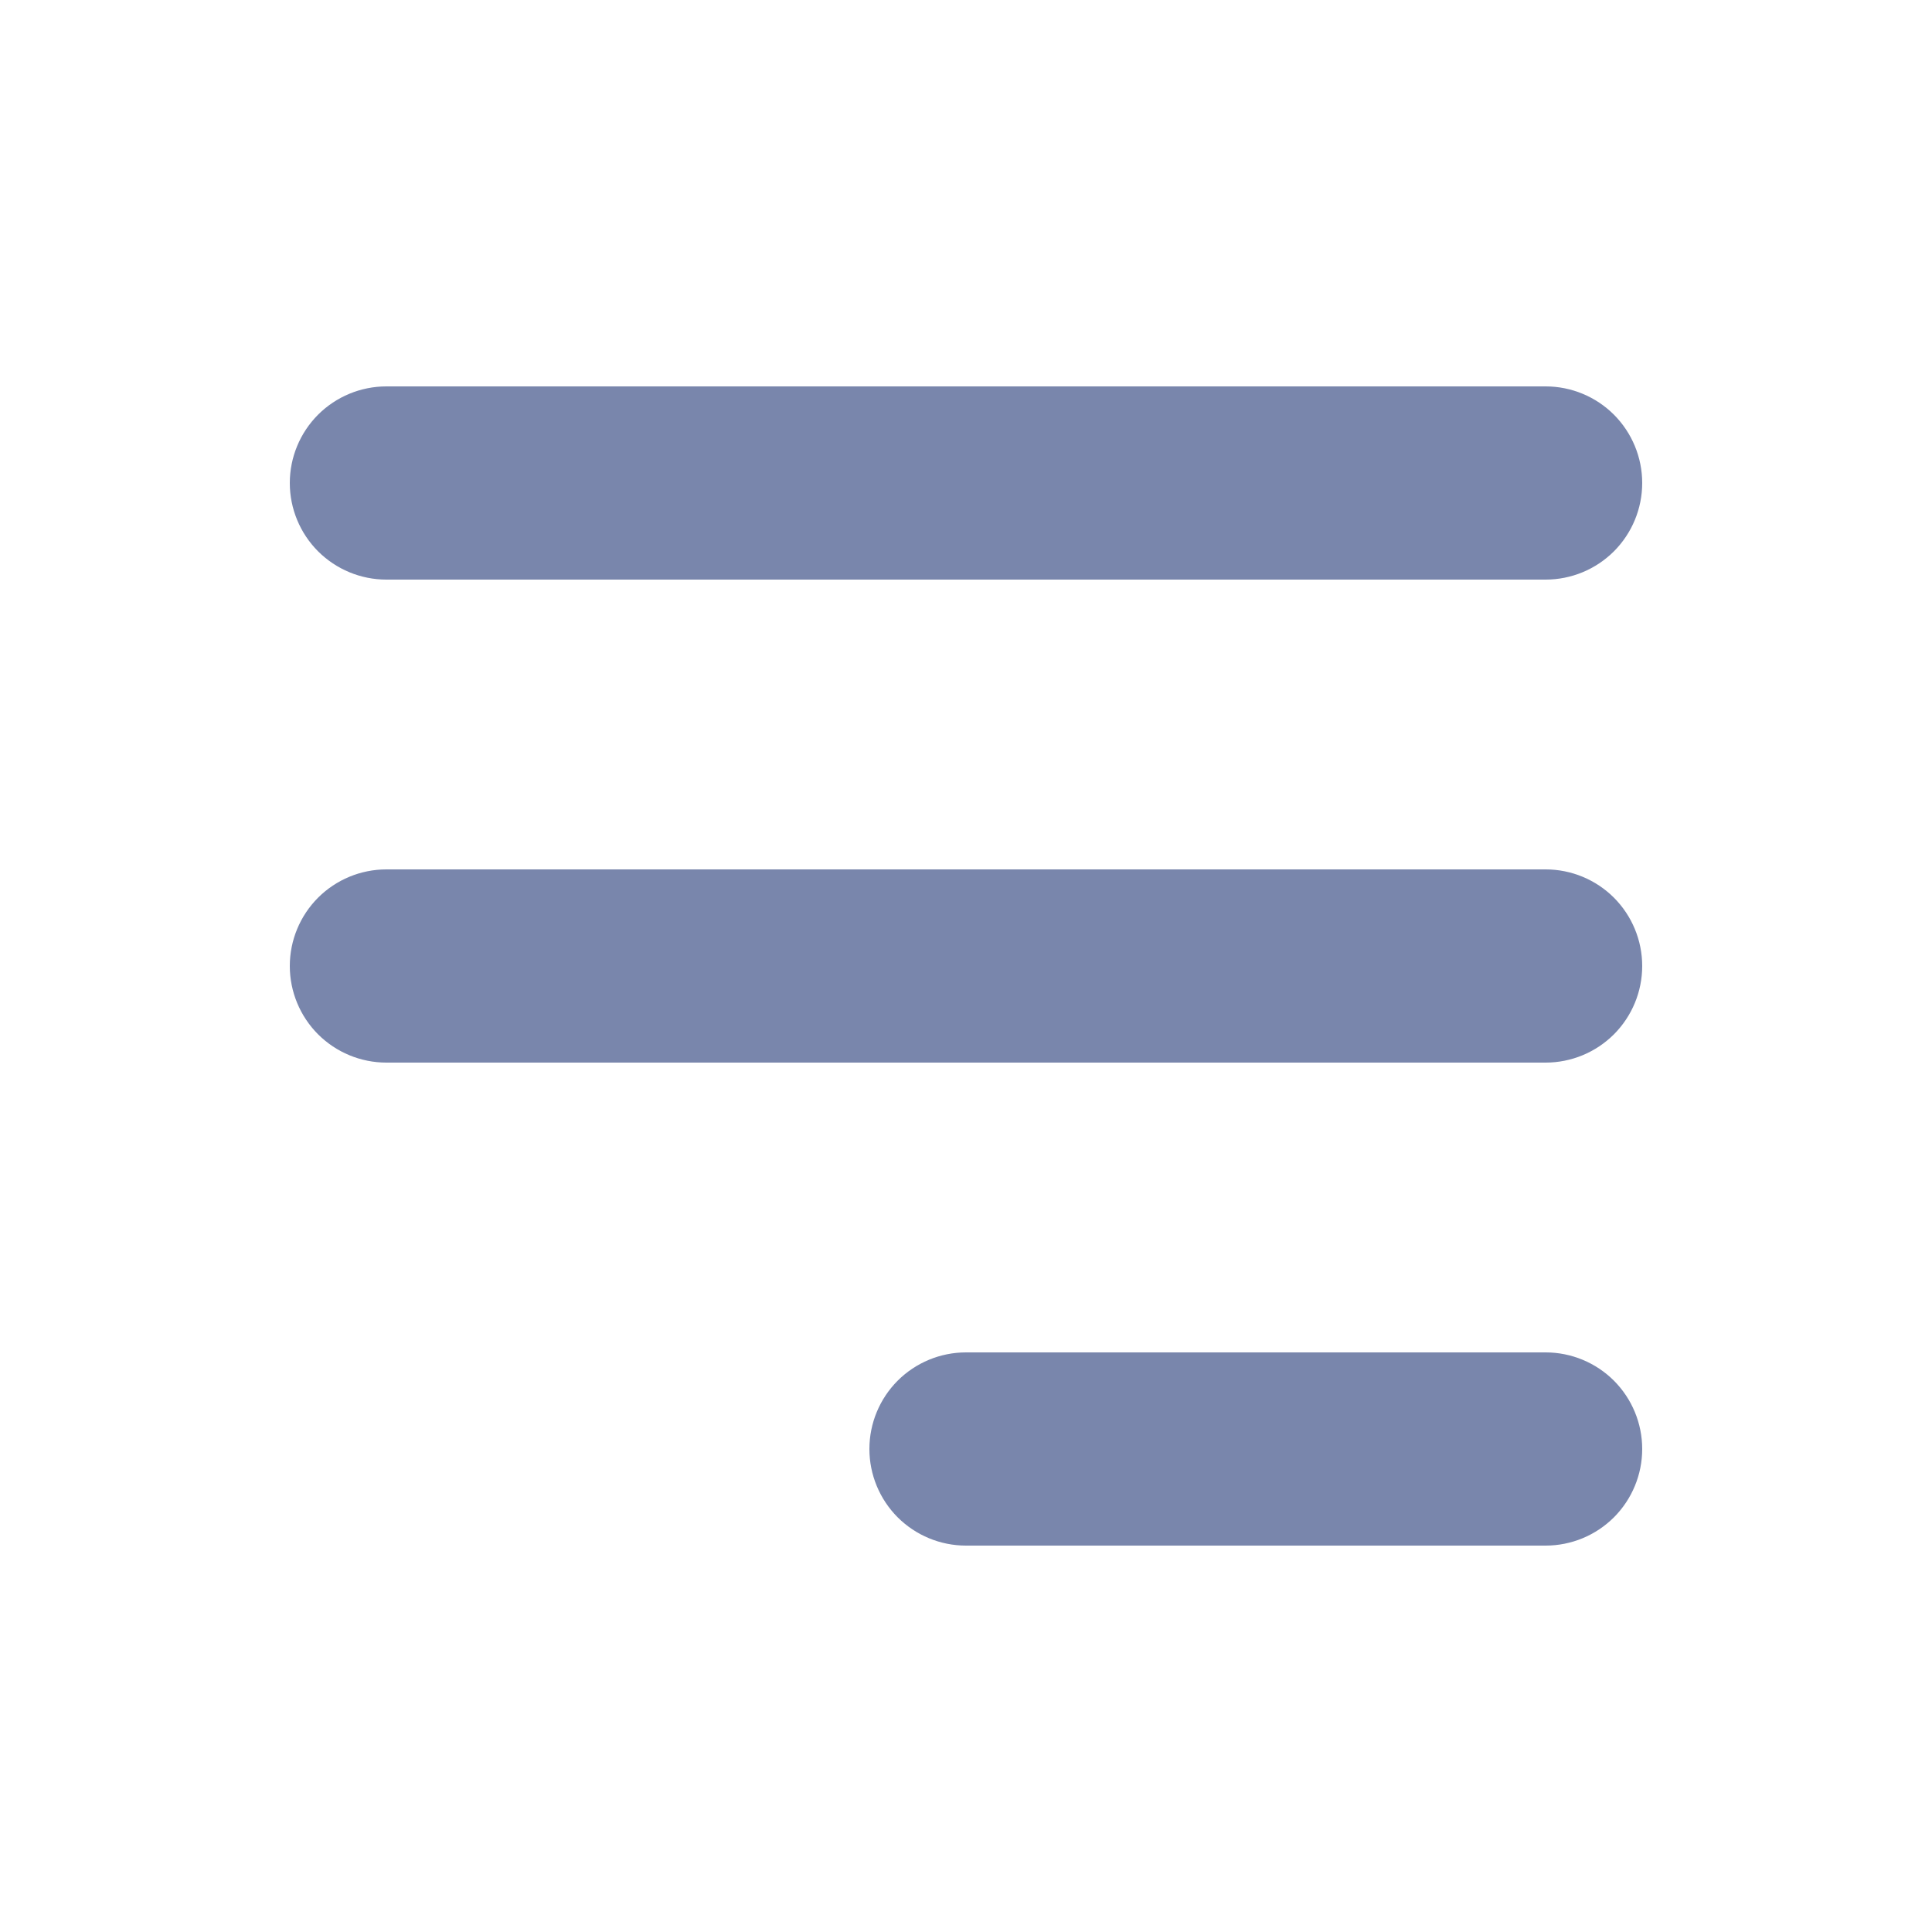
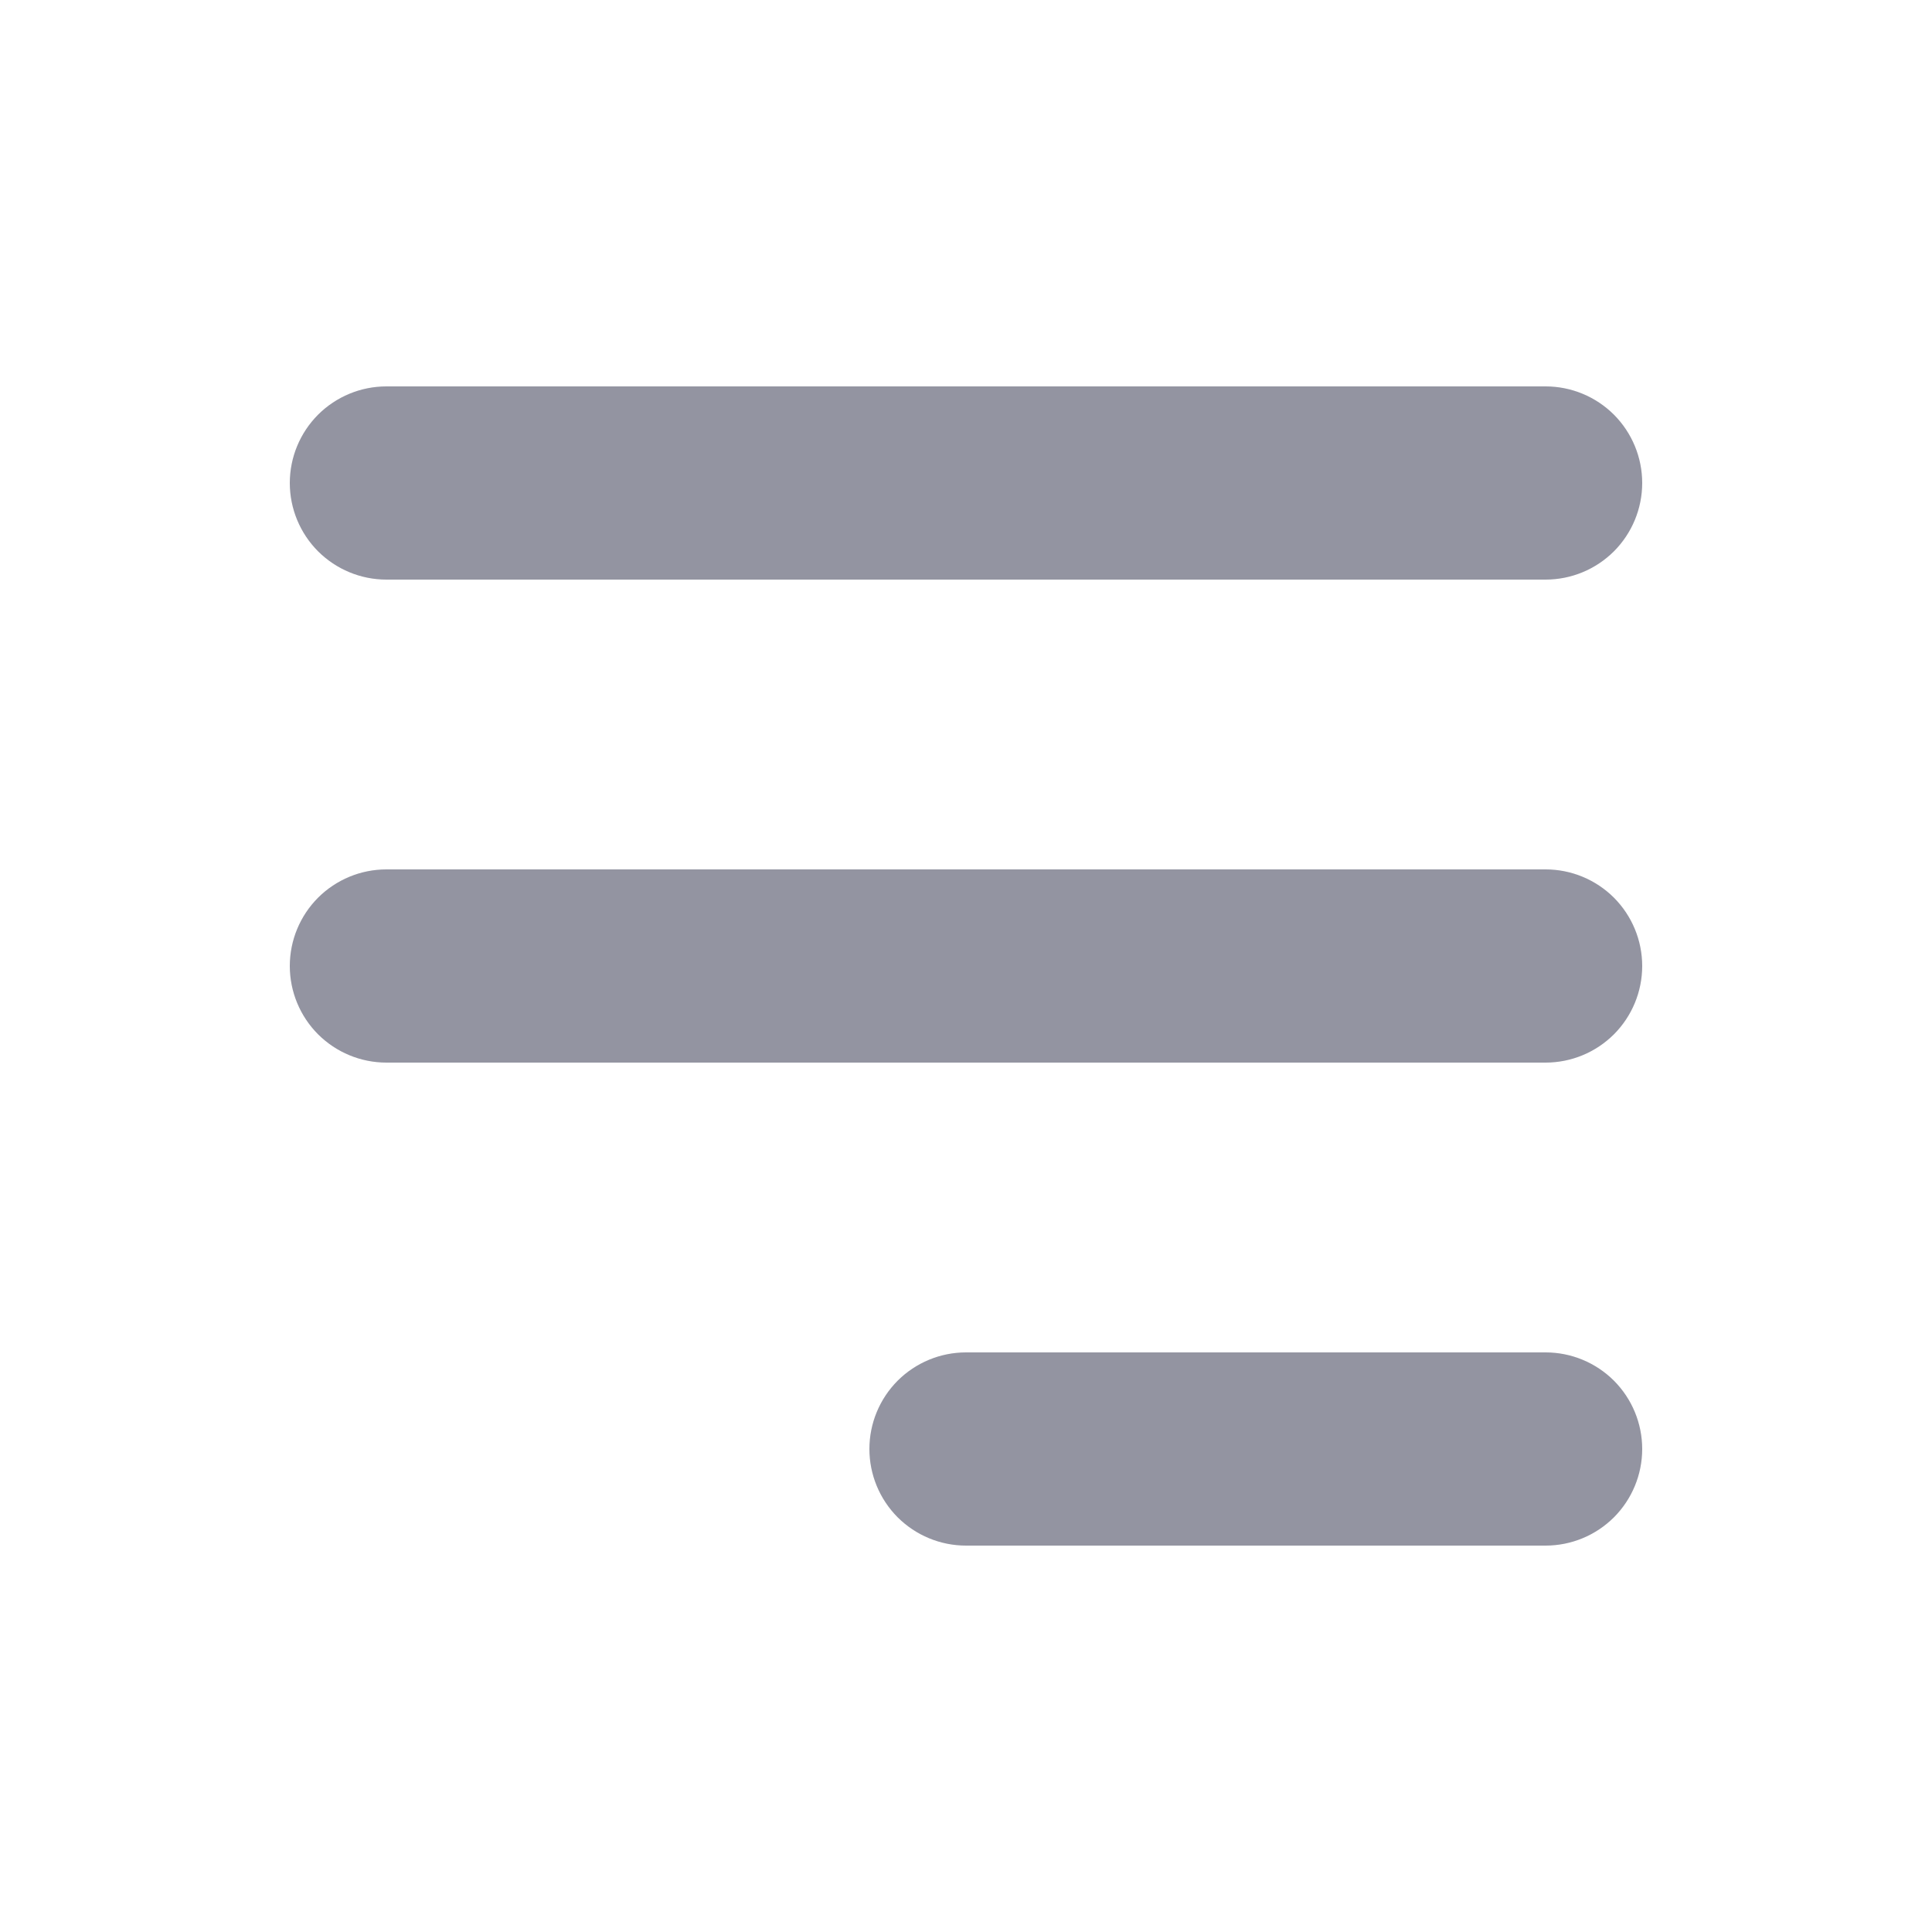
<svg xmlns="http://www.w3.org/2000/svg" width="30" height="30" viewBox="0 0 30 30" fill="none">
-   <path fill-rule="evenodd" clip-rule="evenodd" d="M4.5 7.5C4.5 7.102 4.658 6.721 4.939 6.439C5.221 6.158 5.602 6 6 6H24C24.398 6 24.779 6.158 25.061 6.439C25.342 6.721 25.5 7.102 25.5 7.5C25.5 7.898 25.342 8.279 25.061 8.561C24.779 8.842 24.398 9 24 9H6C5.602 9 5.221 8.842 4.939 8.561C4.658 8.279 4.5 7.898 4.5 7.5ZM4.5 15C4.5 14.602 4.658 14.221 4.939 13.939C5.221 13.658 5.602 13.5 6 13.5H24C24.398 13.5 24.779 13.658 25.061 13.939C25.342 14.221 25.5 14.602 25.5 15C25.5 15.398 25.342 15.779 25.061 16.061C24.779 16.342 24.398 16.5 24 16.5H6C5.602 16.5 5.221 16.342 4.939 16.061C4.658 15.779 4.5 15.398 4.5 15ZM13.5 22.5C13.5 22.102 13.658 21.721 13.939 21.439C14.221 21.158 14.602 21 15 21H24C24.398 21 24.779 21.158 25.061 21.439C25.342 21.721 25.5 22.102 25.5 22.5C25.5 22.898 25.342 23.279 25.061 23.561C24.779 23.842 24.398 24 24 24H15C14.602 24 14.221 23.842 13.939 23.561C13.658 23.279 13.5 22.898 13.5 22.5Z" fill="#7986AC" />
+   <path fill-rule="evenodd" clip-rule="evenodd" d="M4.5 7.5C4.5 7.102 4.658 6.721 4.939 6.439C5.221 6.158 5.602 6 6 6H24C24.398 6 24.779 6.158 25.061 6.439C25.342 6.721 25.5 7.102 25.5 7.5C25.5 7.898 25.342 8.279 25.061 8.561C24.779 8.842 24.398 9 24 9H6C5.602 9 5.221 8.842 4.939 8.561C4.658 8.279 4.5 7.898 4.5 7.5ZM4.5 15C4.5 14.602 4.658 14.221 4.939 13.939C5.221 13.658 5.602 13.5 6 13.5H24C24.398 13.5 24.779 13.658 25.061 13.939C25.342 14.221 25.5 14.602 25.5 15C25.5 15.398 25.342 15.779 25.061 16.061C24.779 16.342 24.398 16.5 24 16.5H6C5.602 16.5 5.221 16.342 4.939 16.061C4.658 15.779 4.5 15.398 4.5 15ZM13.5 22.5C13.5 22.102 13.658 21.721 13.939 21.439C14.221 21.158 14.602 21 15 21H24C24.398 21 24.779 21.158 25.061 21.439C25.342 21.721 25.5 22.102 25.5 22.5C25.5 22.898 25.342 23.279 25.061 23.561C24.779 23.842 24.398 24 24 24H15C14.602 24 14.221 23.842 13.939 23.561C13.658 23.279 13.5 22.898 13.5 22.5Z" fill="#9394a1" />
</svg>
